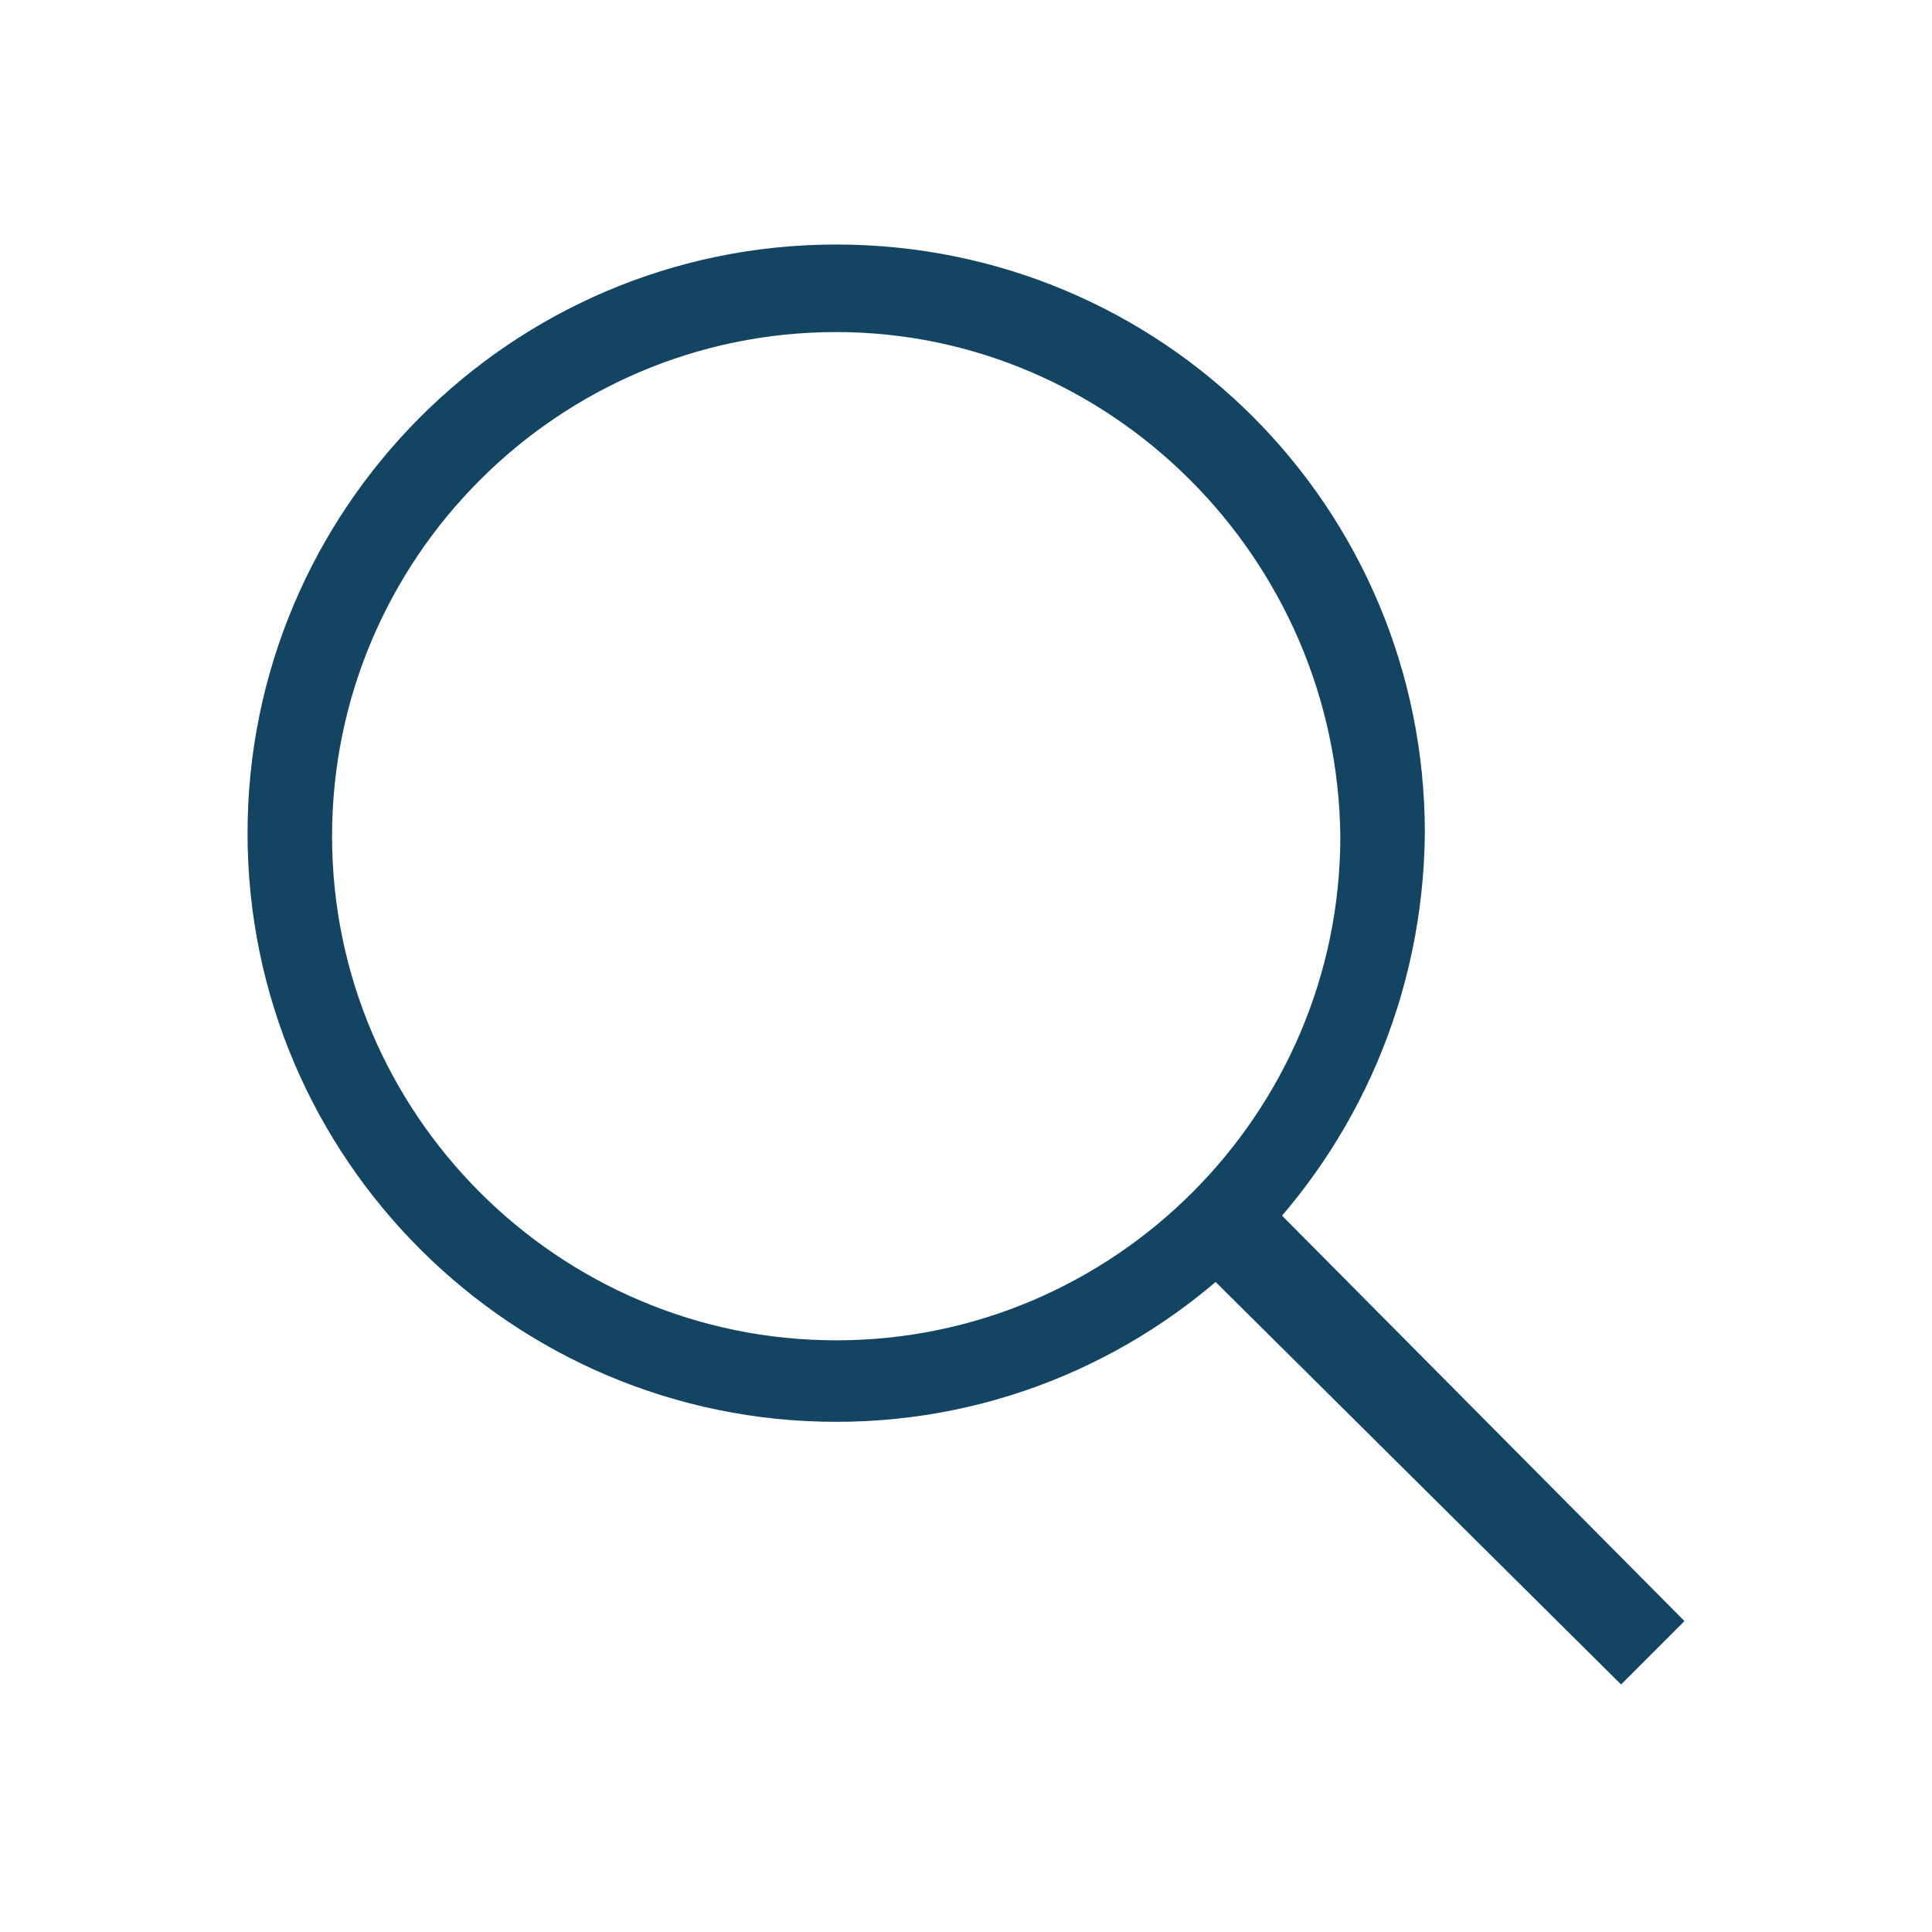
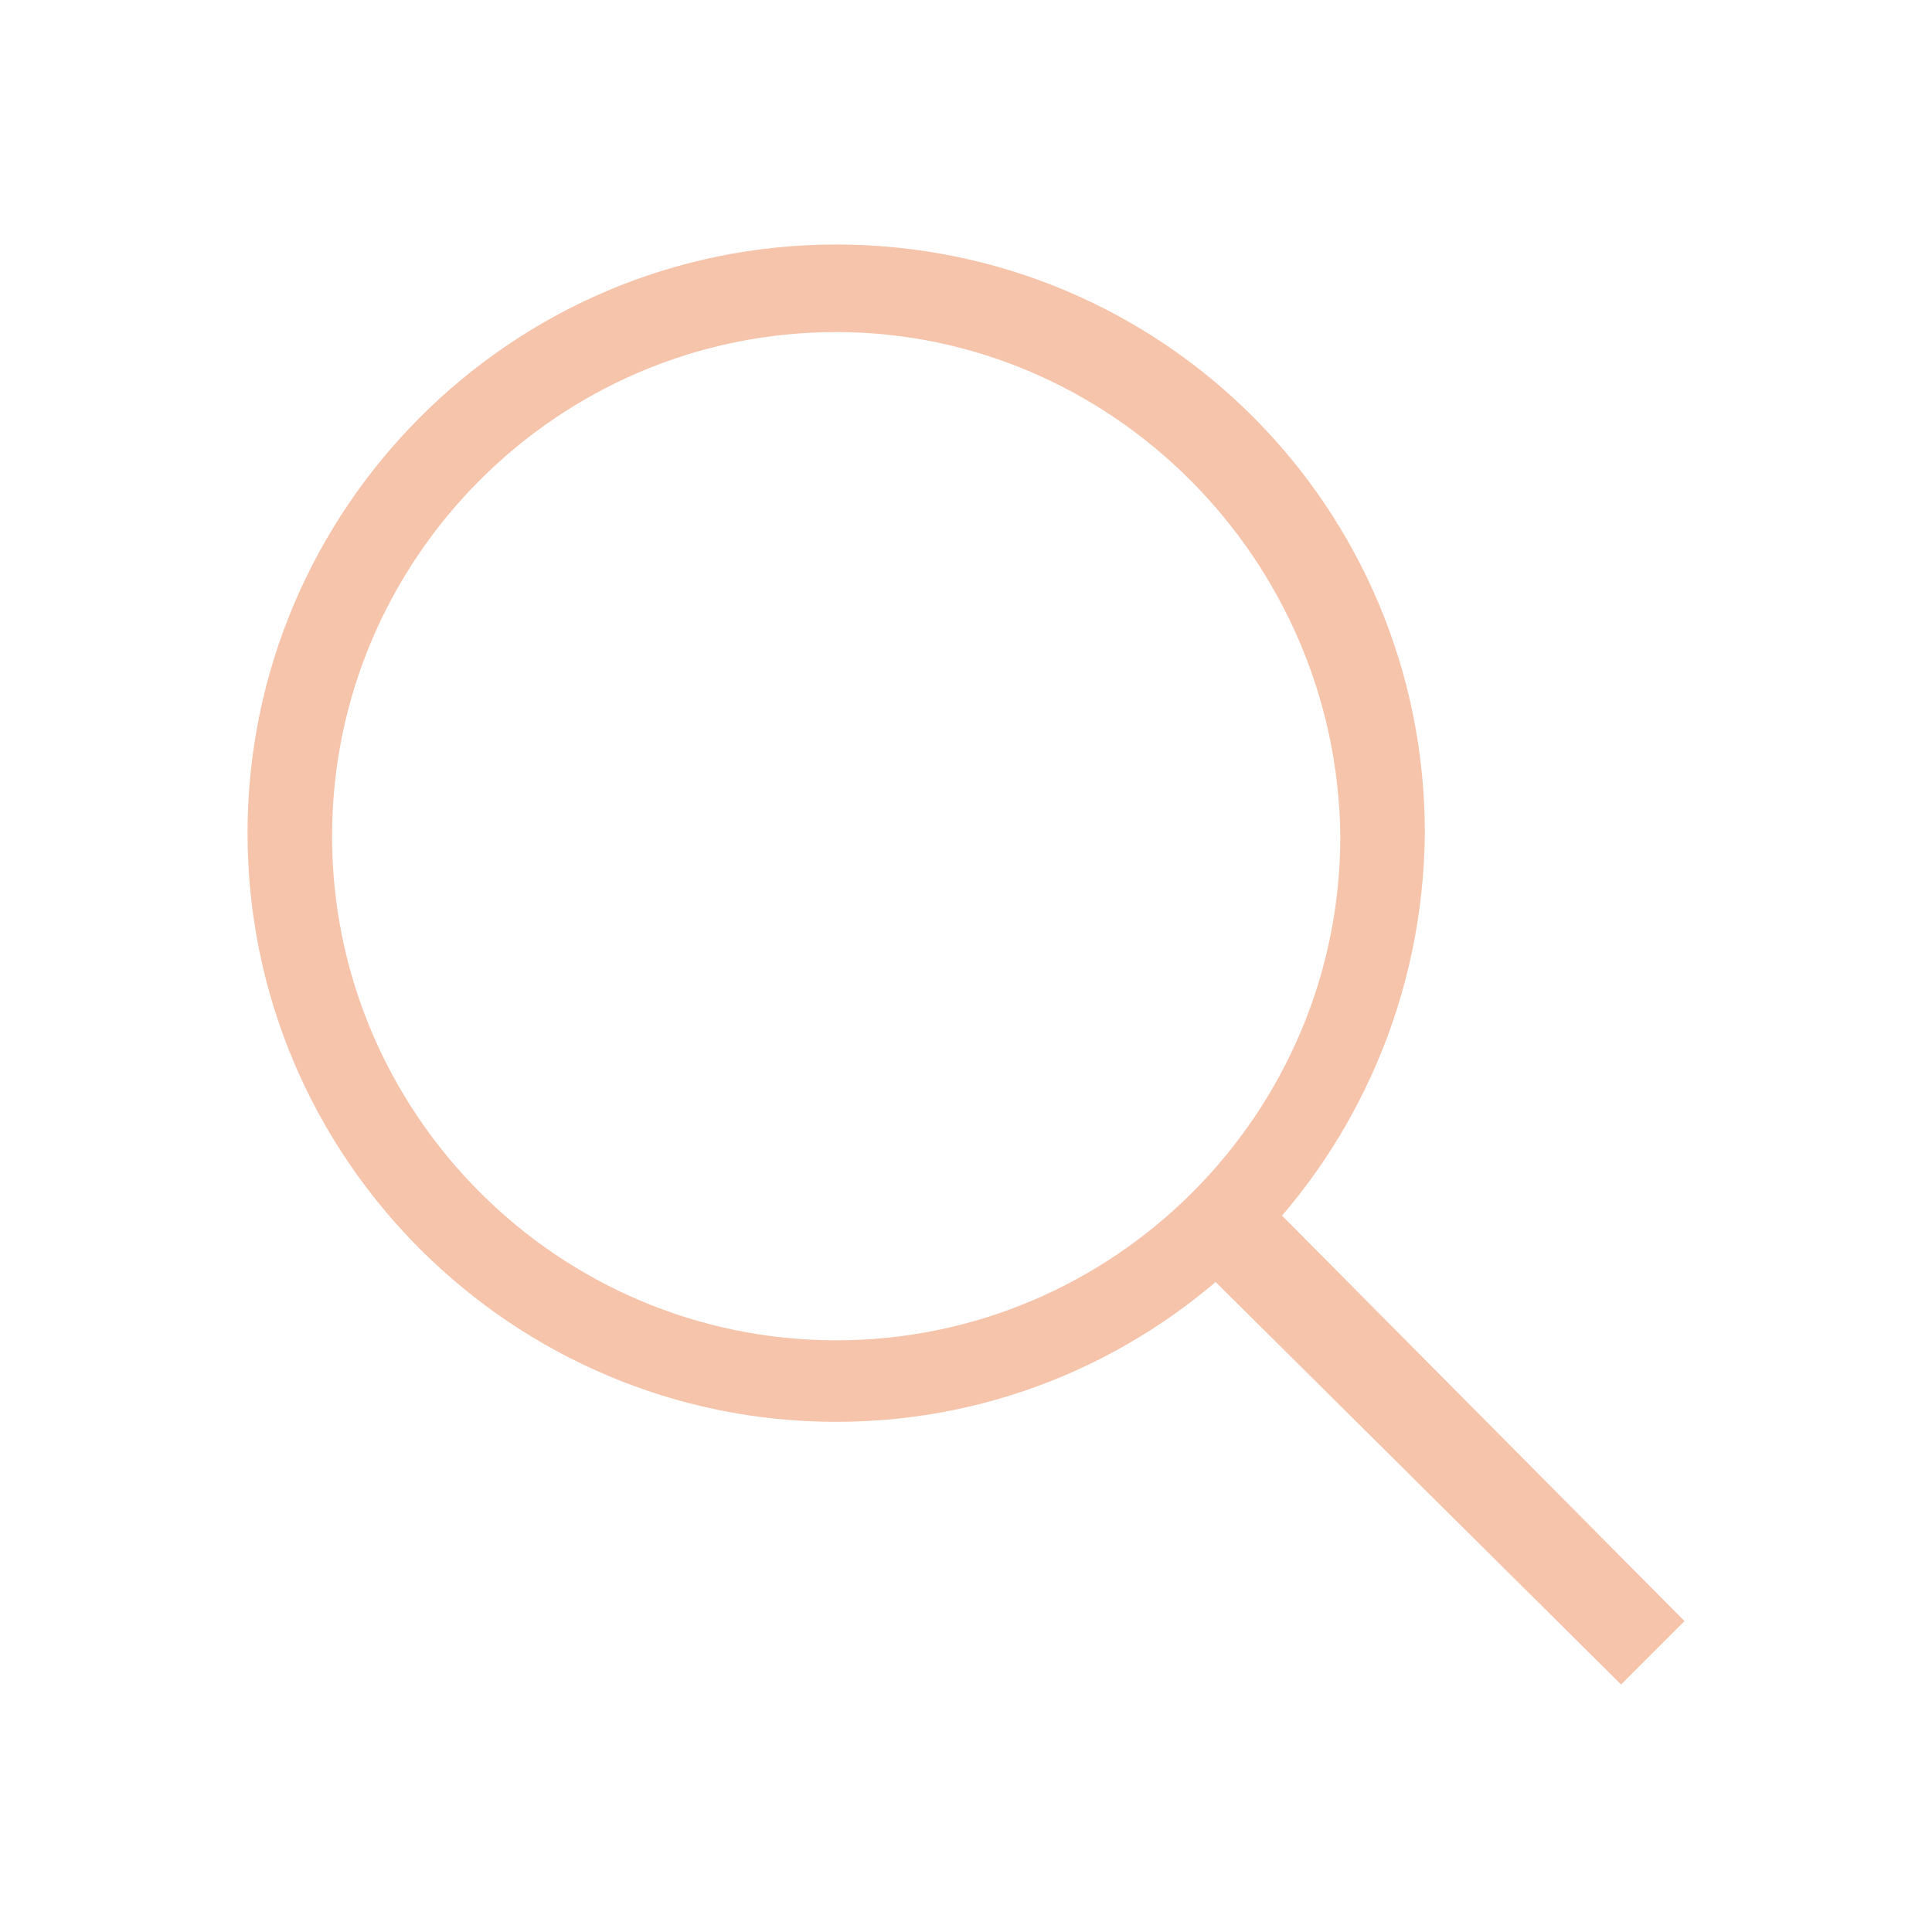
- <svg xmlns="http://www.w3.org/2000/svg" id="Layer_1" style="enable-background:new 0 0 64 64;" version="1.1" viewBox="0 0 64 64" xml:space="preserve">
+ <svg xmlns="http://www.w3.org/2000/svg" version="1.1" id="Layer_1" x="0px" y="0px" viewBox="0 0 64 64" style="enable-background:new 0 0 64 64;" xml:space="preserve">
  <style type="text/css">
- 	.st0{fill:#134563;}
+ 	.st0{fill:#F6C3AB;}
</style>
  <g>
    <g id="Icon-Search" transform="translate(30, 230)">
-       <path class="st0" d="M-2.3-182.9c-10.7,0-19.5-8.7-19.5-19.5c0-10.7,8.7-19.5,19.5-19.5s19.5,8.7,19.5,19.5     C17.1-191.6,8.4-182.9-2.3-182.9L-2.3-182.9z M-2.3-219c-9.2,0-16.7,7.5-16.7,16.7c0,9.2,7.5,16.7,16.7,16.7s16.7-7.5,16.7-16.7     C14.3-211.5,6.8-219-2.3-219L-2.3-219z" id="Fill-1" />
-       <polyline class="st0" id="Fill-2" points="23.7,-174.2 10.1,-187.7 12.3,-189.9 25.8,-176.3 23.7,-174.2    " />
+       <path id="Fill-1" class="st0" d="M-2.3-182.9c-10.7,0-19.5-8.7-19.5-19.5c0-10.7,8.7-19.5,19.5-19.5s19.5,8.7,19.5,19.5    C17.1-191.6,8.4-182.9-2.3-182.9L-2.3-182.9z M-2.3-219c-9.2,0-16.7,7.5-16.7,16.7s7.5,16.7,16.7,16.7s16.7-7.5,16.7-16.7    C14.3-211.5,6.8-219-2.3-219L-2.3-219z" />
+       <polyline id="Fill-2" class="st0" points="23.7,-174.2 10.1,-187.7 12.3,-189.9 25.8,-176.3 23.7,-174.2   " />
    </g>
  </g>
</svg>
